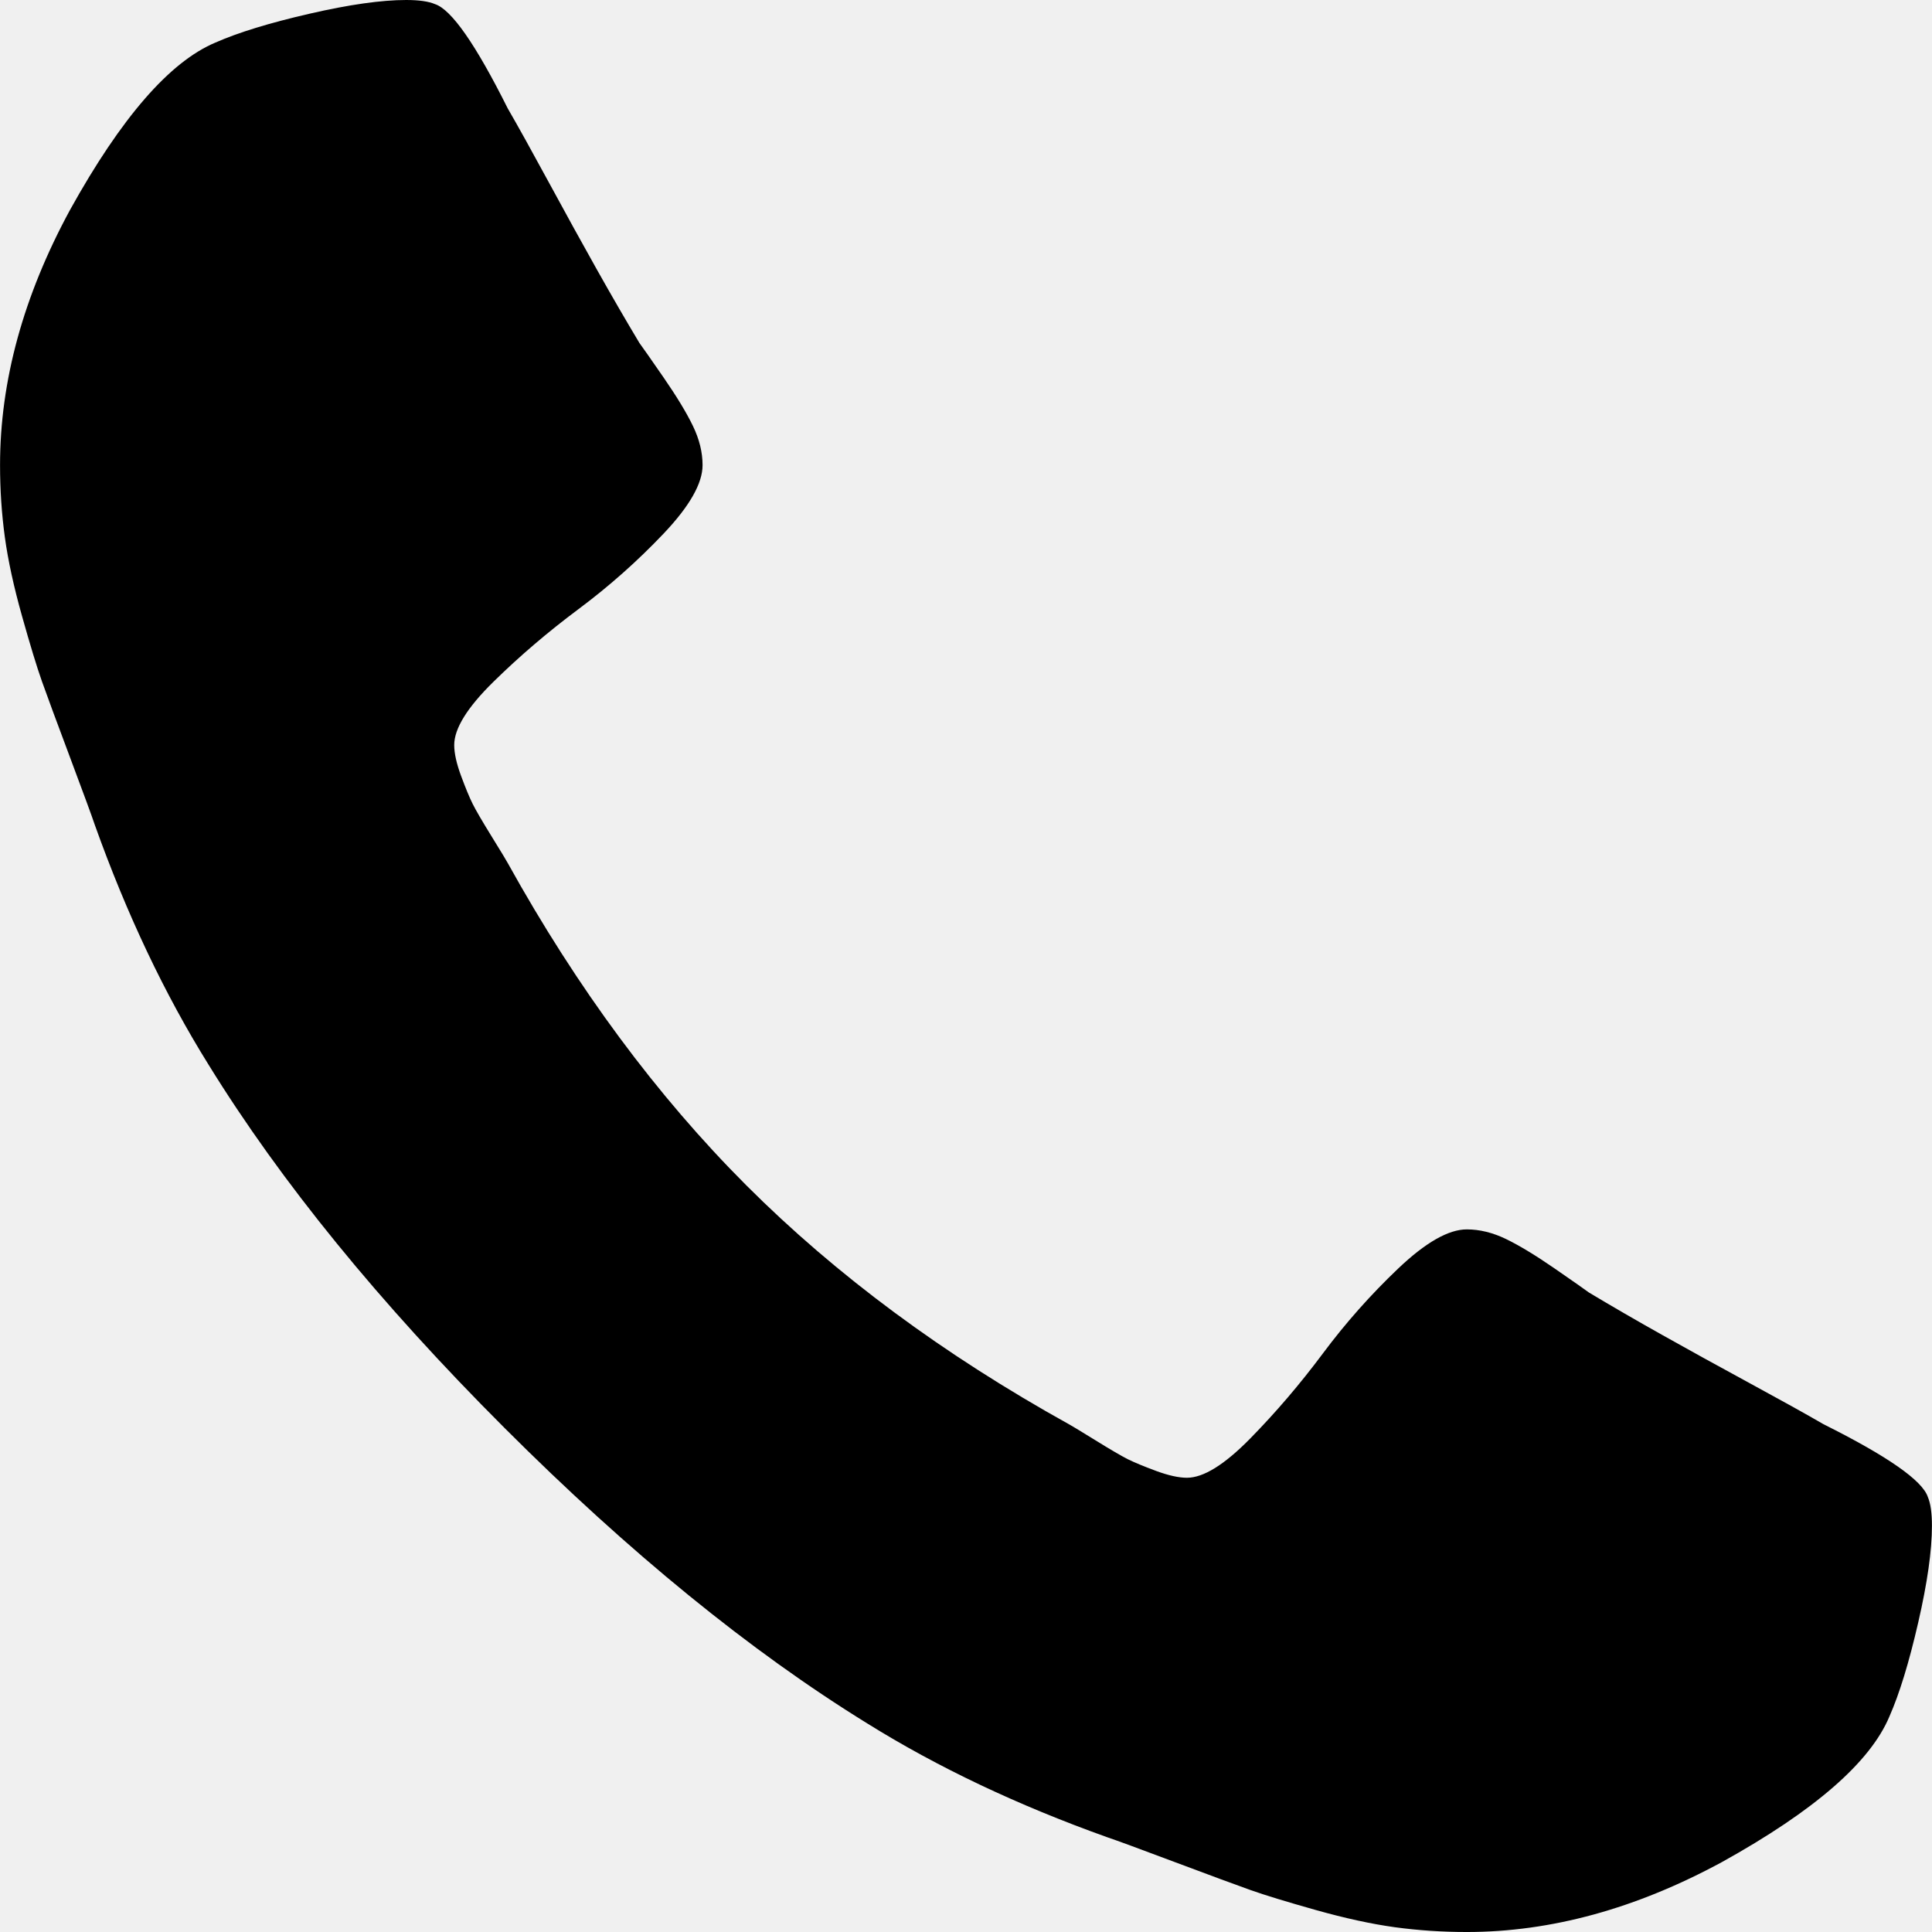
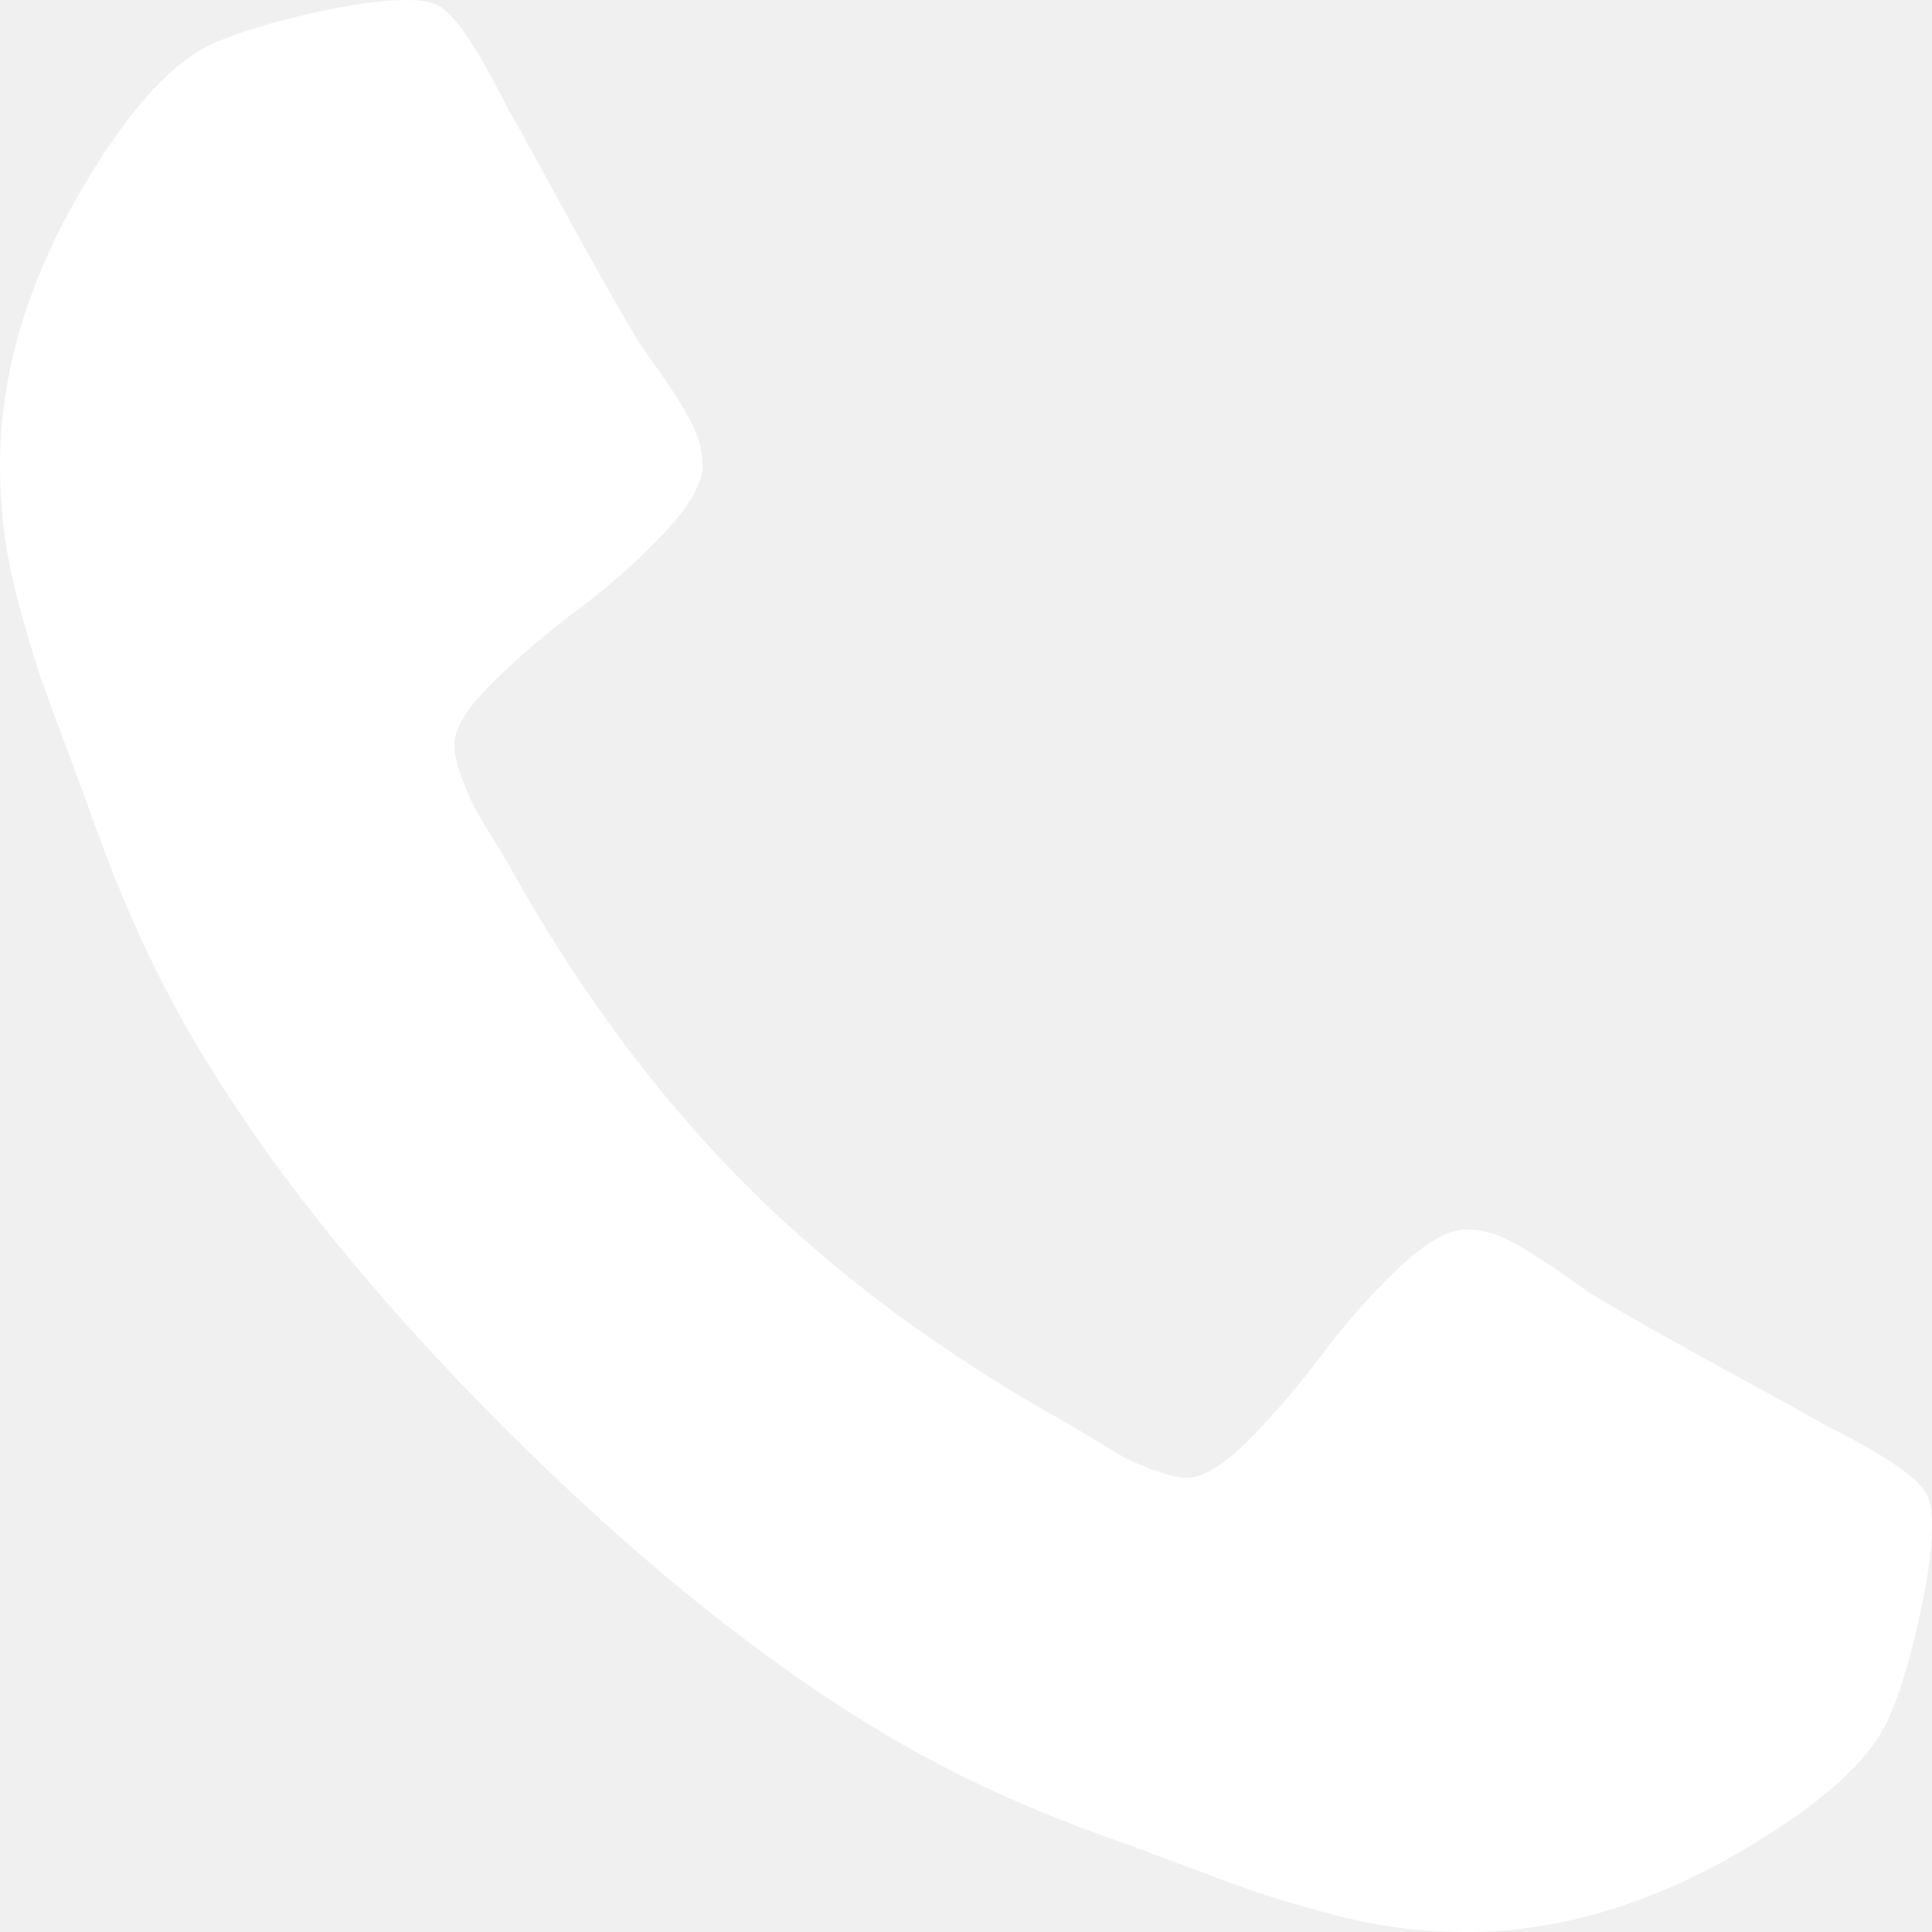
- <svg xmlns="http://www.w3.org/2000/svg" version="1.1" id="Capa_1" x="0px" y="0px" width="401.998px" height="401.998px" viewBox="0 0 401.998 401.998" style="enable-background:new 0 0 401.998 401.998;" xml:space="preserve">
-   <g>
-     <path d="M401.129,311.475c-1.137-3.426-8.371-8.473-21.697-15.129c-3.61-2.098-8.754-4.949-15.41-8.566   c-6.662-3.617-12.709-6.95-18.13-9.996c-5.432-3.045-10.521-5.995-15.276-8.846c-0.76-0.571-3.139-2.234-7.136-5   c-4.001-2.758-7.375-4.805-10.14-6.14c-2.759-1.327-5.473-1.995-8.138-1.995c-3.806,0-8.56,2.714-14.268,8.135   c-5.708,5.428-10.944,11.324-15.7,17.706c-4.757,6.379-9.802,12.275-15.126,17.7c-5.332,5.427-9.713,8.138-13.135,8.138   c-1.718,0-3.86-0.479-6.427-1.424c-2.566-0.951-4.518-1.766-5.858-2.423c-1.328-0.671-3.607-1.999-6.845-4.004   c-3.244-1.999-5.048-3.094-5.428-3.285c-26.075-14.469-48.438-31.029-67.093-49.676c-18.649-18.658-35.211-41.019-49.676-67.097   c-0.19-0.381-1.287-2.19-3.284-5.424c-2-3.237-3.333-5.518-3.999-6.854c-0.666-1.331-1.475-3.283-2.425-5.852   s-1.427-4.709-1.427-6.424c0-3.424,2.713-7.804,8.138-13.134c5.424-5.327,11.326-10.373,17.7-15.128   c6.379-4.755,12.275-9.991,17.701-15.699c5.424-5.711,8.136-10.467,8.136-14.273c0-2.663-0.666-5.378-1.997-8.137   c-1.332-2.765-3.378-6.139-6.139-10.138c-2.762-3.997-4.427-6.374-4.999-7.139c-2.852-4.755-5.799-9.846-8.848-15.271   c-3.049-5.424-6.377-11.47-9.995-18.131c-3.615-6.658-6.468-11.799-8.564-15.415C98.986,9.233,93.943,1.997,90.516,0.859   C89.183,0.288,87.183,0,84.521,0c-5.142,0-11.85,0.95-20.129,2.856c-8.282,1.903-14.799,3.899-19.558,5.996   c-9.517,3.995-19.604,15.605-30.264,34.826C4.863,61.566,0.01,79.271,0.01,96.78c0,5.135,0.333,10.131,0.999,14.989   c0.666,4.853,1.856,10.326,3.571,16.418c1.712,6.09,3.093,10.614,4.137,13.56c1.045,2.948,2.996,8.229,5.852,15.845   c2.852,7.614,4.567,12.275,5.138,13.988c6.661,18.654,14.56,35.307,23.695,49.964c15.03,24.362,35.541,49.539,61.521,75.521   c25.981,25.98,51.153,46.49,75.517,61.526c14.655,9.134,31.314,17.032,49.965,23.698c1.714,0.568,6.375,2.279,13.986,5.141   c7.614,2.854,12.897,4.805,15.845,5.852c2.949,1.048,7.474,2.43,13.559,4.145c6.098,1.715,11.566,2.905,16.419,3.576   c4.856,0.657,9.853,0.996,14.989,0.996c17.508,0,35.214-4.856,53.105-14.562c19.219-10.656,30.826-20.745,34.823-30.269   c2.102-4.754,4.093-11.273,5.996-19.555c1.909-8.278,2.857-14.985,2.857-20.126C401.99,314.814,401.703,312.819,401.129,311.475z" />
+ <svg xmlns="http://www.w3.org/2000/svg" version="1.1" width="401.998" height="401.998" style="" xml:space="preserve">
+   <rect id="backgroundrect" width="100%" height="100%" x="0" y="0" fill="none" stroke="none" />
+   <g class="currentLayer" style="">
+     <g id="svg_1" class="selected" fill="#ffffff" fill-opacity="1">
+       <path d="M401.129,311.475c-1.137-3.426-8.371-8.473-21.697-15.129c-3.61-2.098-8.754-4.949-15.41-8.566   c-6.662-3.617-12.709-6.95-18.13-9.996c-5.432-3.045-10.521-5.995-15.276-8.846c-0.76-0.571-3.139-2.234-7.136-5   c-4.001-2.758-7.375-4.805-10.14-6.14c-2.759-1.327-5.473-1.995-8.138-1.995c-3.806,0-8.56,2.714-14.268,8.135   c-5.708,5.428-10.944,11.324-15.7,17.706c-4.757,6.379-9.802,12.275-15.126,17.7c-5.332,5.427-9.713,8.138-13.135,8.138   c-1.718,0-3.86-0.479-6.427-1.424c-2.566-0.951-4.518-1.766-5.858-2.423c-1.328-0.671-3.607-1.999-6.845-4.004   c-3.244-1.999-5.048-3.094-5.428-3.285c-26.075-14.469-48.438-31.029-67.093-49.676c-18.649-18.658-35.211-41.019-49.676-67.097   c-0.19-0.381-1.287-2.19-3.284-5.424c-2-3.237-3.333-5.518-3.999-6.854c-0.666-1.331-1.475-3.283-2.425-5.852   s-1.427-4.709-1.427-6.424c0-3.424,2.713-7.804,8.138-13.134c5.424-5.327,11.326-10.373,17.7-15.128   c6.379-4.755,12.275-9.991,17.701-15.699c5.424-5.711,8.136-10.467,8.136-14.273c0-2.663-0.666-5.378-1.997-8.137   c-1.332-2.765-3.378-6.139-6.139-10.138c-2.762-3.997-4.427-6.374-4.999-7.139c-2.852-4.755-5.799-9.846-8.848-15.271   c-3.049-5.424-6.377-11.47-9.995-18.131c-3.615-6.658-6.468-11.799-8.564-15.415C98.986,9.233,93.943,1.997,90.516,0.859   C89.183,0.288,87.183,0,84.521,0c-5.142,0-11.85,0.95-20.129,2.856c-8.282,1.903-14.799,3.899-19.558,5.996   c-9.517,3.995-19.604,15.605-30.264,34.826C4.863,61.566,0.01,79.271,0.01,96.78c0,5.135,0.333,10.131,0.999,14.989   c0.666,4.853,1.856,10.326,3.571,16.418c1.712,6.09,3.093,10.614,4.137,13.56c1.045,2.948,2.996,8.229,5.852,15.845   c2.852,7.614,4.567,12.275,5.138,13.988c6.661,18.654,14.56,35.307,23.695,49.964c15.03,24.362,35.541,49.539,61.521,75.521   c25.981,25.98,51.153,46.49,75.517,61.526c14.655,9.134,31.314,17.032,49.965,23.698c1.714,0.568,6.375,2.279,13.986,5.141   c7.614,2.854,12.897,4.805,15.845,5.852c2.949,1.048,7.474,2.43,13.559,4.145c6.098,1.715,11.566,2.905,16.419,3.576   c4.856,0.657,9.853,0.996,14.989,0.996c17.508,0,35.214-4.856,53.105-14.562c19.219-10.656,30.826-20.745,34.823-30.269   c2.102-4.754,4.093-11.273,5.996-19.555c1.909-8.278,2.857-14.985,2.857-20.126C401.99,314.814,401.703,312.819,401.129,311.475z" id="svg_2" fill="#ffffff" fill-opacity="1" />
+     </g>
+     <g id="svg_3">
+ </g>
+     <g id="svg_4">
+ </g>
+     <g id="svg_5">
+ </g>
+     <g id="svg_6">
+ </g>
+     <g id="svg_7">
+ </g>
+     <g id="svg_8">
+ </g>
+     <g id="svg_9">
+ </g>
+     <g id="svg_10">
+ </g>
+     <g id="svg_11">
+ </g>
+     <g id="svg_12">
+ </g>
+     <g id="svg_13">
+ </g>
+     <g id="svg_14">
+ </g>
+     <g id="svg_15">
+ </g>
+     <g id="svg_16">
+ </g>
+     <g id="svg_17">
+ </g>
  </g>
-   <g>
- </g>
-   <g>
- </g>
-   <g>
- </g>
-   <g>
- </g>
-   <g>
- </g>
-   <g>
- </g>
-   <g>
- </g>
-   <g>
- </g>
-   <g>
- </g>
-   <g>
- </g>
-   <g>
- </g>
-   <g>
- </g>
-   <g>
- </g>
-   <g>
- </g>
-   <g>
- </g>
</svg>
